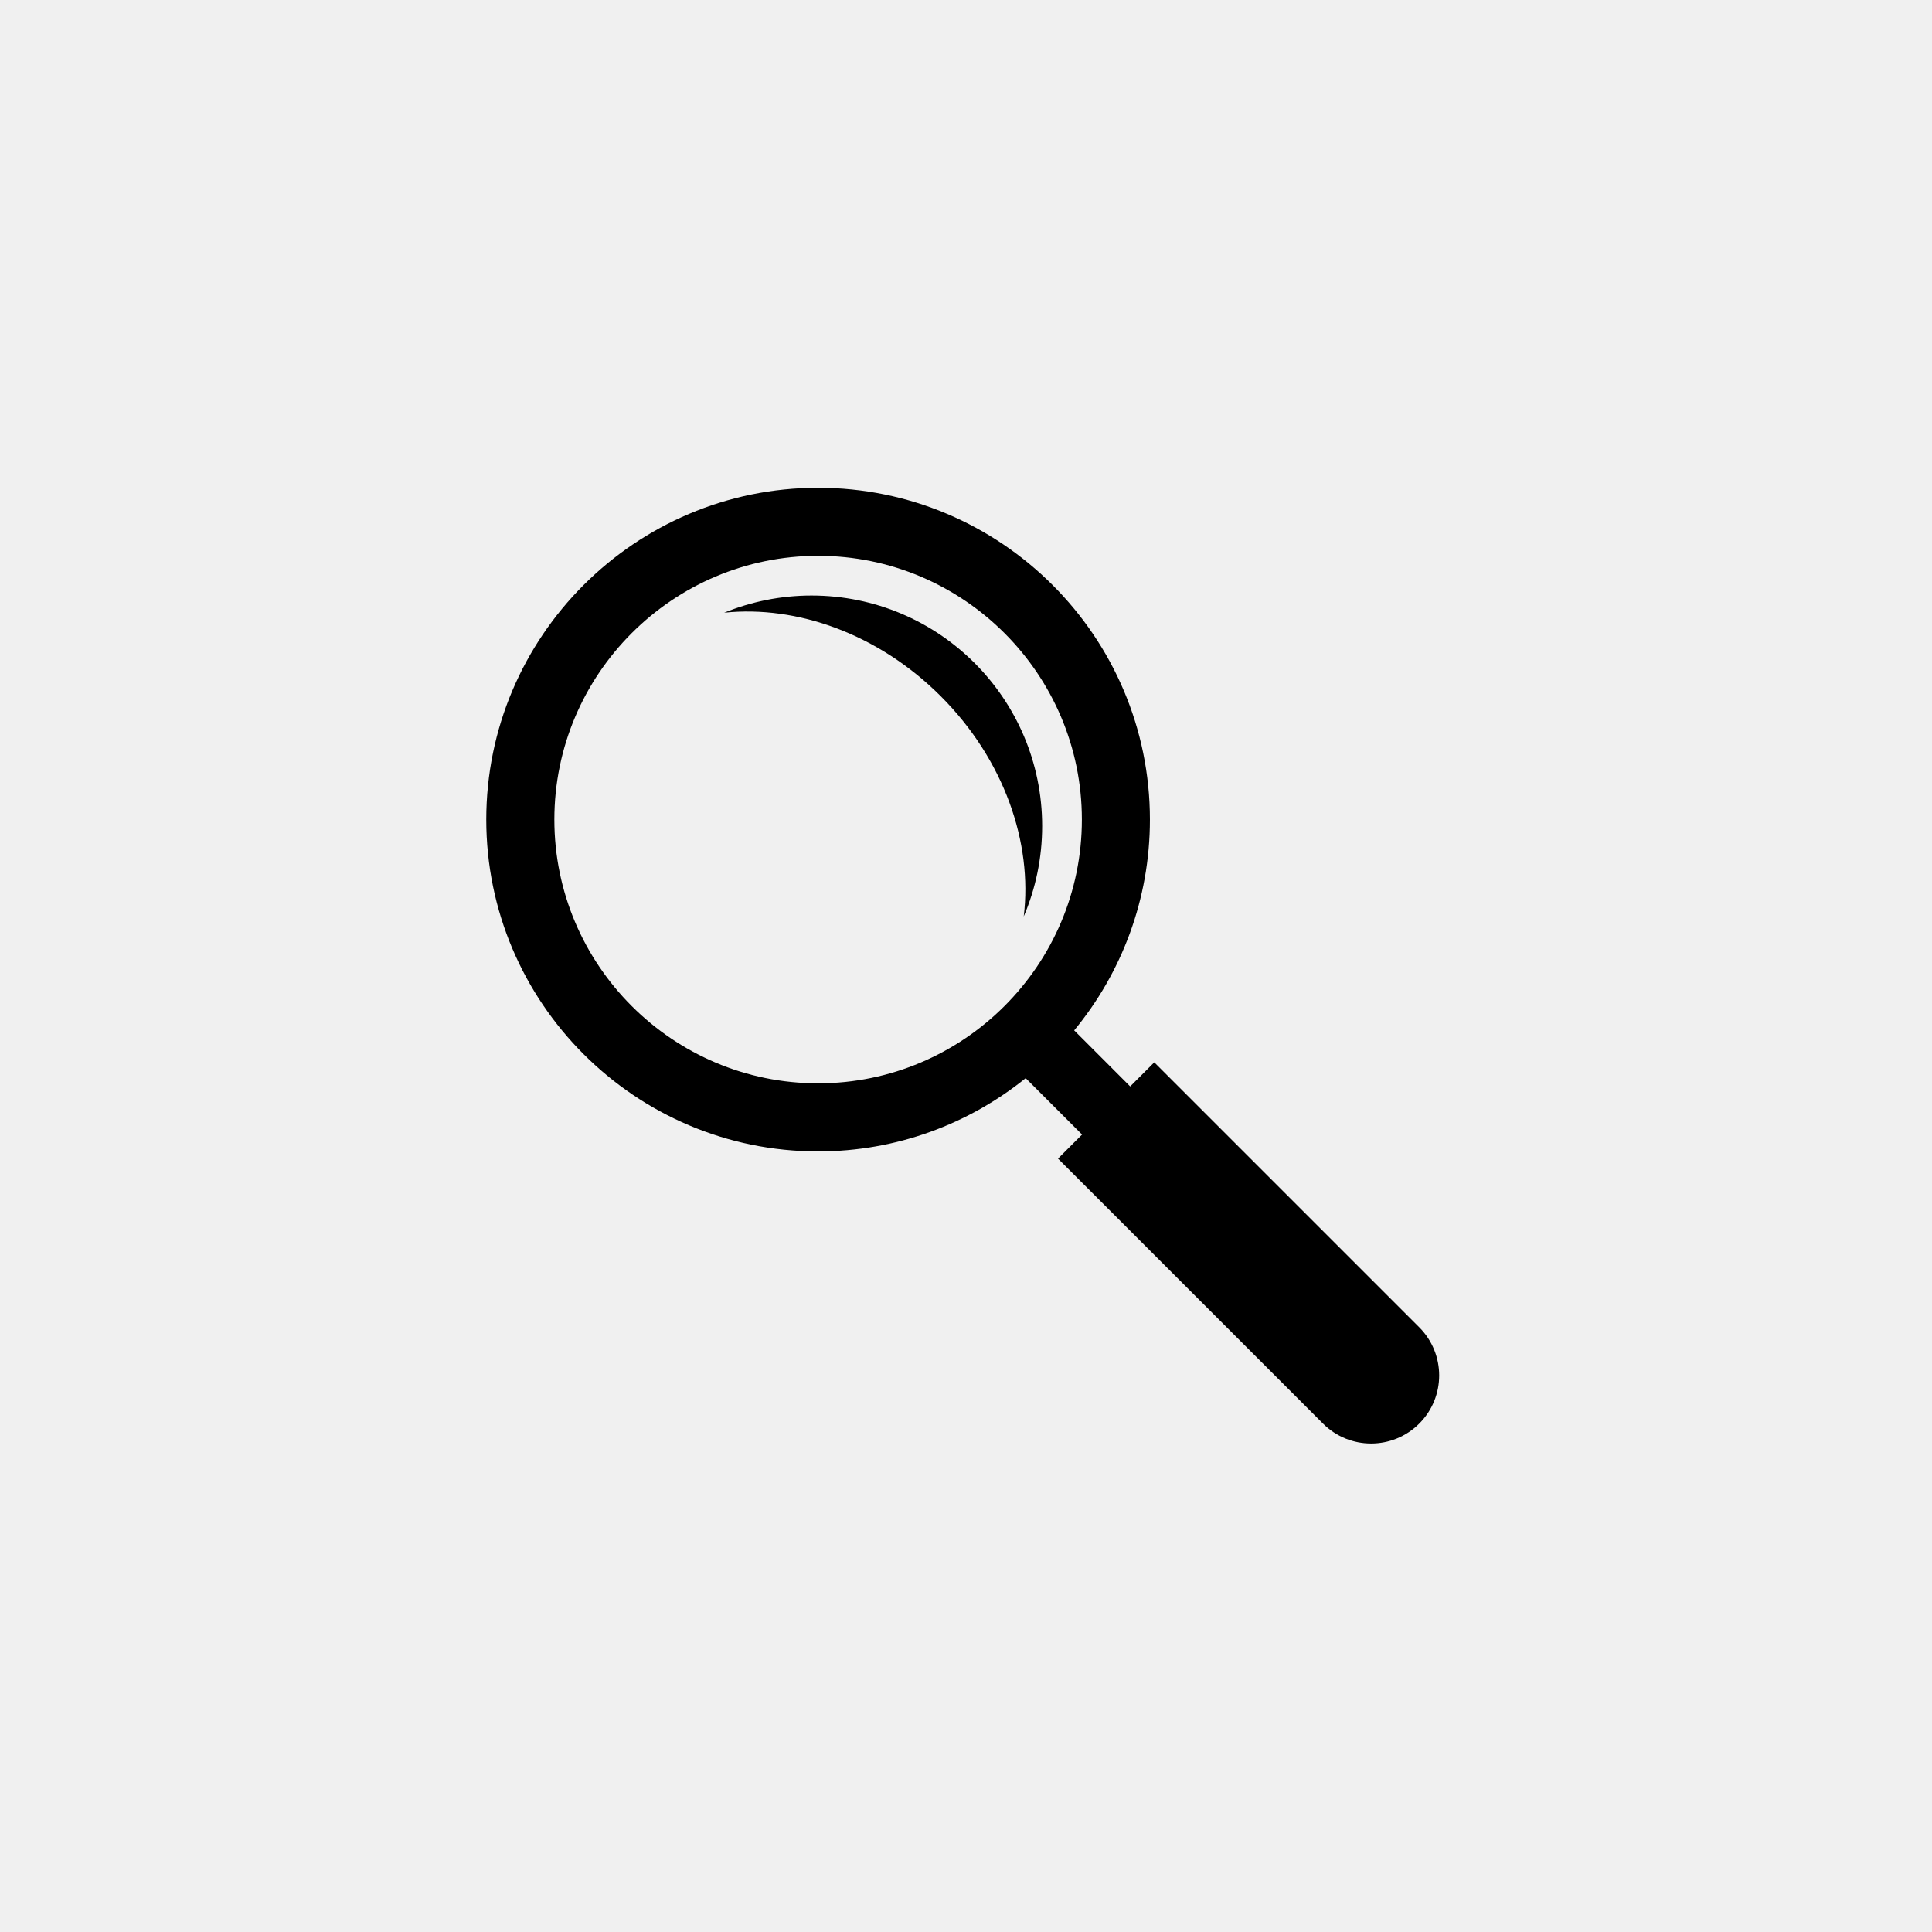
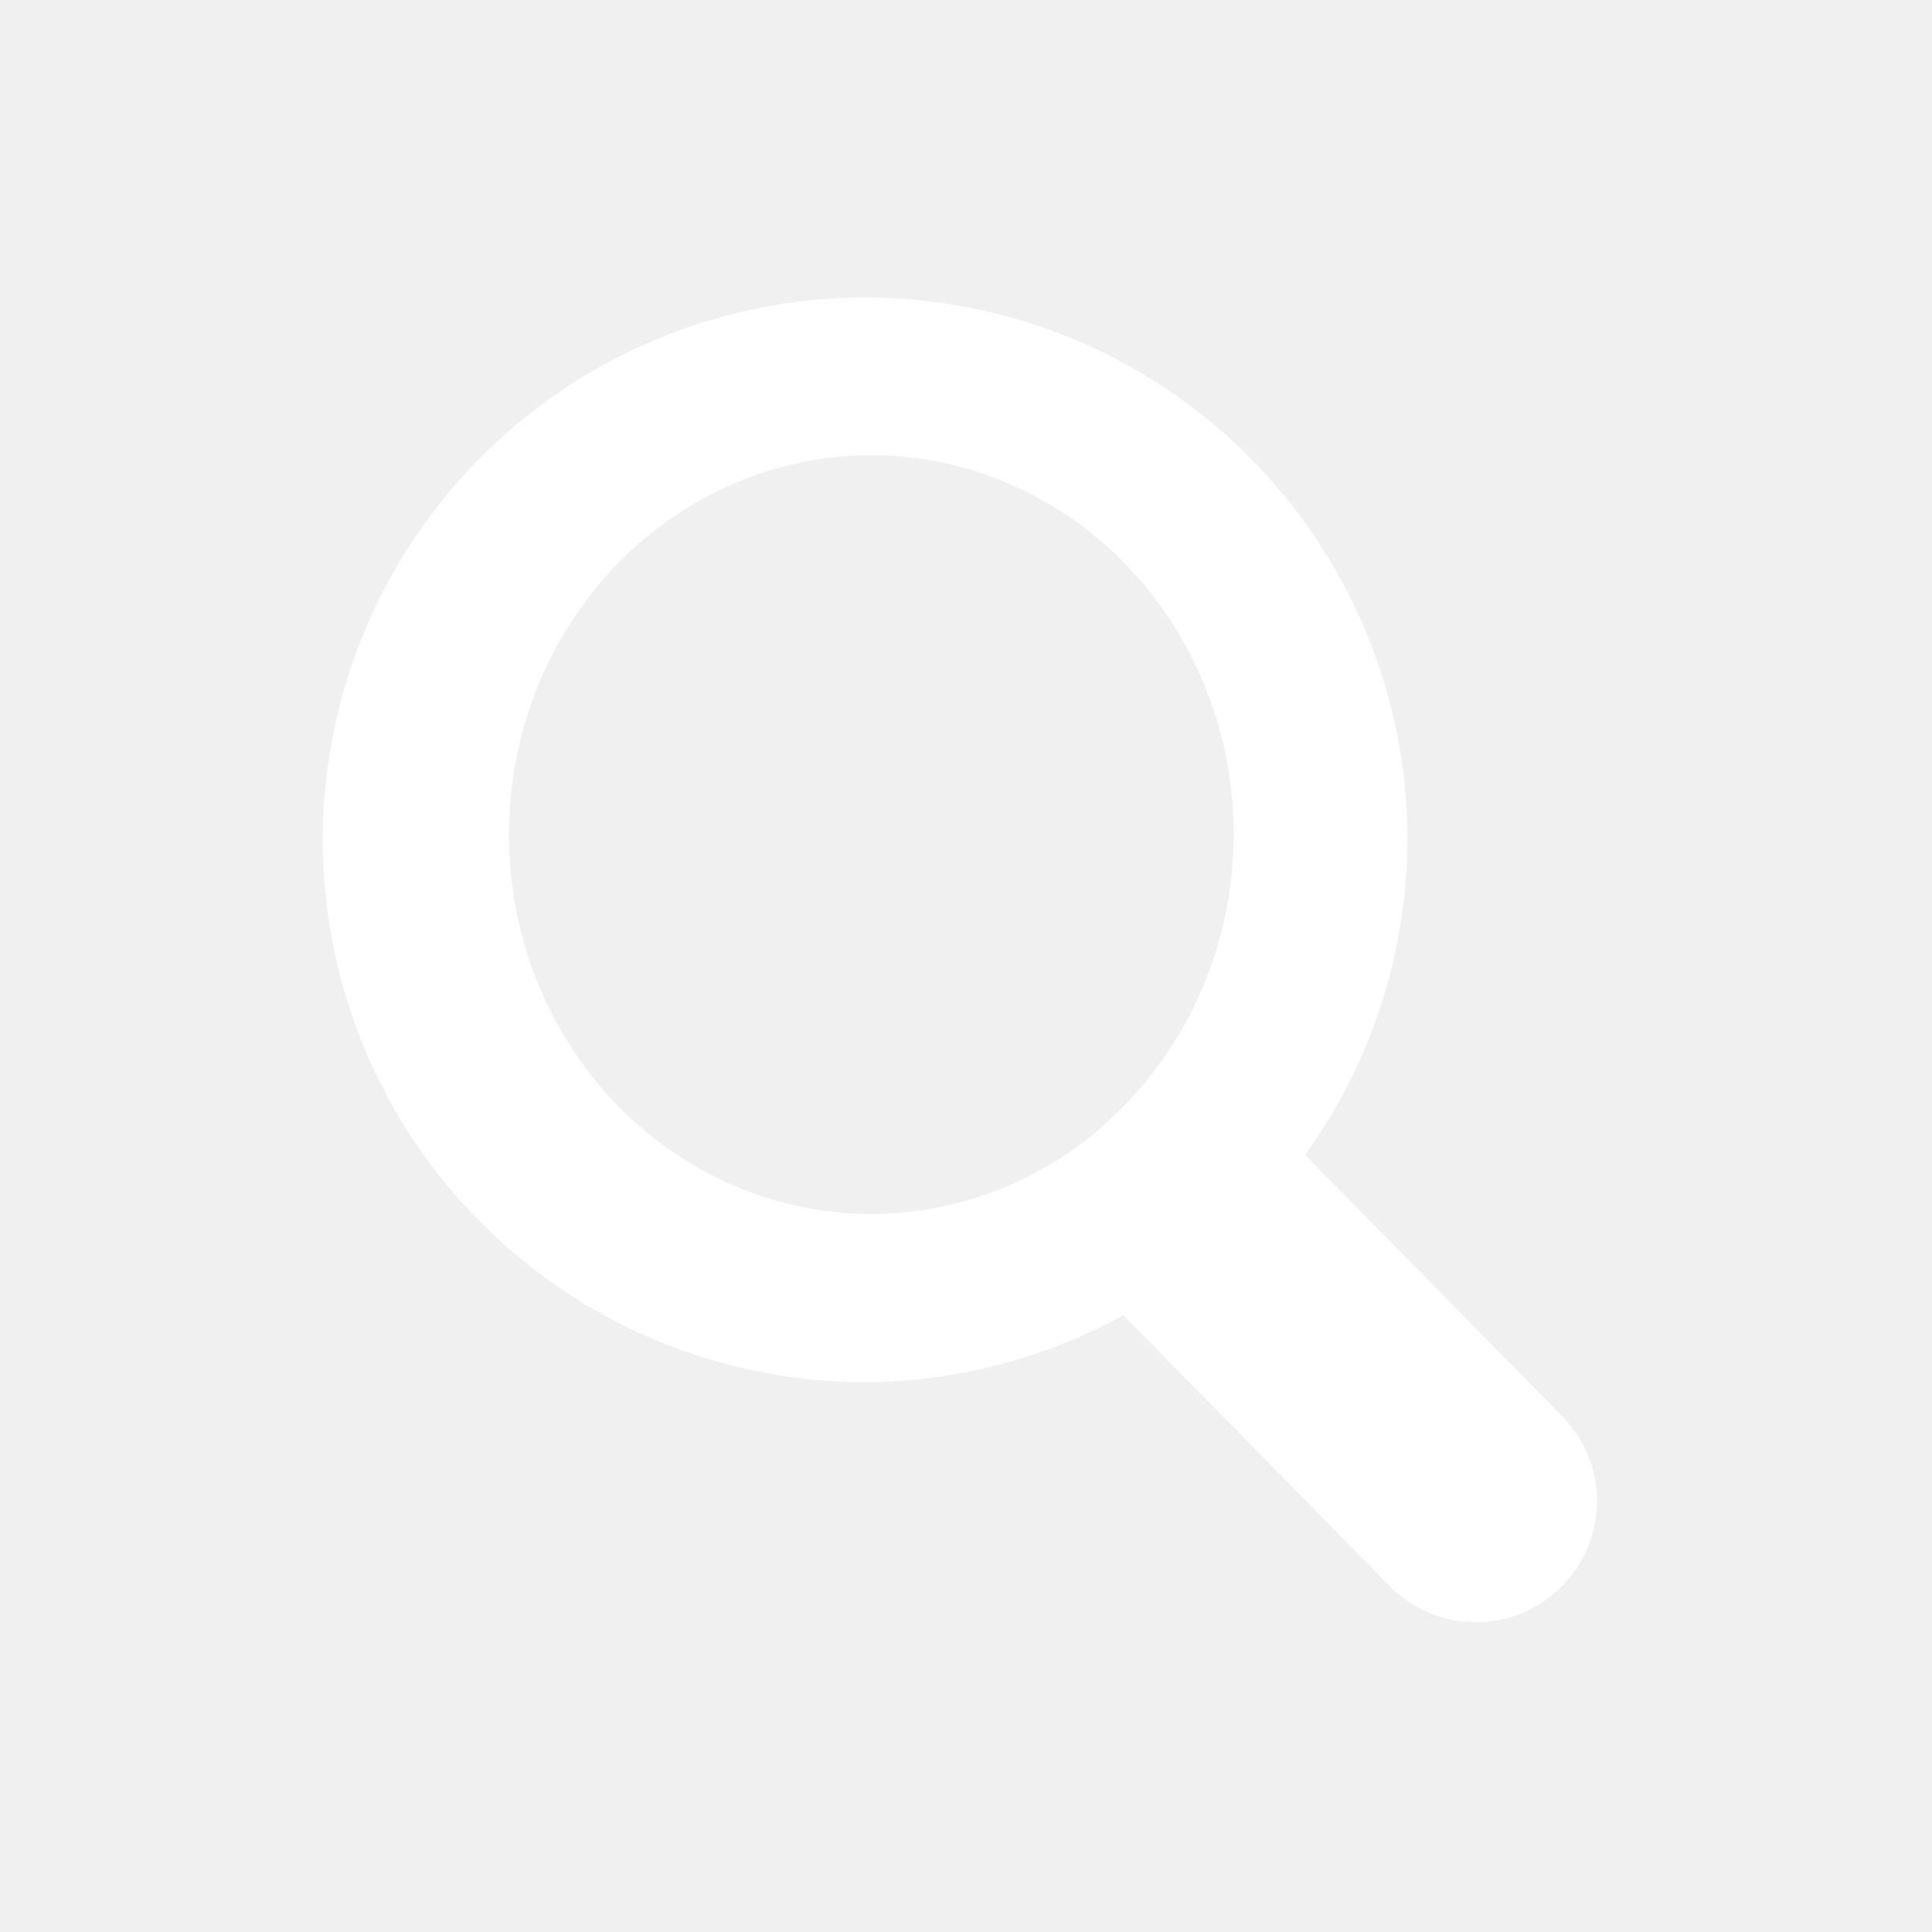
- <svg xmlns="http://www.w3.org/2000/svg" width="300" zoomAndPan="magnify" viewBox="0 0 224.88 225" height="300" preserveAspectRatio="xMidYMid meet" version="1.0">
+ <svg xmlns="http://www.w3.org/2000/svg" width="1080" zoomAndPan="magnify" viewBox="0 0 810 810" height="1080" preserveAspectRatio="xMidYMid meet" version="1.0">
  <defs>
-     <clipPath id="b4e8c9ff1b">
-       <path d="M 56.57 56.629 L 168 56.629 L 168 168.32 L 56.57 168.32 Z M 56.57 56.629 " clip-rule="nonzero" />
+     <clipPath id="7c4c8fd291">
+       <path d="M 135.328 124.094 L 670 124.094 L 670 681 L 135.328 681 Z M 135.328 124.094 " clip-rule="nonzero" />
    </clipPath>
  </defs>
-   <g clip-path="url(#b4e8c9ff1b)">
-     <path fill="#000000" d="M 165.227 154.578 L 134.367 123.719 L 131.562 126.523 L 125.039 119.996 C 130.547 113.32 133.859 104.762 133.859 95.449 C 133.859 74.141 116.523 56.805 95.215 56.805 C 73.906 56.805 56.57 74.141 56.57 95.449 C 56.57 116.758 73.906 134.094 95.215 134.094 C 104.363 134.094 112.77 130.891 119.391 125.562 L 125.957 132.129 L 123.156 134.93 L 154.016 165.789 C 155.562 167.34 157.594 168.113 159.621 168.113 C 161.648 168.113 163.676 167.34 165.227 165.789 C 168.32 162.695 168.32 157.676 165.227 154.578 Z M 64.5 95.449 C 64.5 78.512 78.277 64.73 95.215 64.73 C 112.152 64.73 125.934 78.512 125.934 95.449 C 125.934 112.387 112.152 126.164 95.215 126.164 C 78.277 126.164 64.5 112.387 64.5 95.449 Z M 64.5 95.449 " fill-opacity="1" fill-rule="nonzero" />
+   <g clip-path="url(#7c4c8fd291)">
+     <path fill="#ffffff" d="M 362.715 124.742 C 302.406 124.742 244.57 148.699 201.93 191.344 C 159.285 233.988 135.328 291.82 135.328 352.129 C 135.328 412.434 159.285 470.27 201.93 512.914 C 244.57 555.555 302.406 579.512 362.715 579.512 C 400.574 579.312 437.781 569.66 470.965 551.434 L 582.605 664.934 C 602.316 684.973 634.32 685.238 654.359 665.523 C 674.398 645.812 674.664 613.809 654.953 593.77 L 547.168 484.188 C 574.902 445.723 589.906 399.547 590.098 352.129 C 590.098 291.82 566.141 233.988 523.496 191.344 C 480.855 148.699 423.02 124.742 362.715 124.742 Z M 365.312 190.859 C 405.609 190.859 444.254 207.621 472.746 237.445 C 501.238 267.277 517.246 307.734 517.246 349.918 C 517.145 395.637 498.258 439.098 465.402 469.215 C 464.668 469.859 463.945 470.523 463.238 471.219 C 462.844 471.609 462.465 472.012 462.086 472.41 C 434.871 496.008 400.648 508.938 365.312 508.973 C 325.016 508.973 286.371 492.215 257.879 462.387 C 229.387 432.559 213.379 392.102 213.379 349.918 C 213.379 307.734 229.387 267.277 257.879 237.445 C 286.371 207.621 325.016 190.859 365.312 190.859 Z M 365.312 190.859 " fill-opacity="1" fill-rule="evenodd" />
  </g>
-   <path fill="#000000" d="M 109.5 81.078 C 116.895 88.473 120.211 98.152 119.164 106.73 C 120.543 103.5 121.309 99.941 121.309 96.207 C 121.309 81.375 109.285 69.355 94.453 69.355 C 90.852 69.355 87.418 70.07 84.277 71.355 C 92.746 70.469 102.23 73.809 109.5 81.078 Z M 109.5 81.078 " fill-opacity="1" fill-rule="nonzero" />
</svg>
